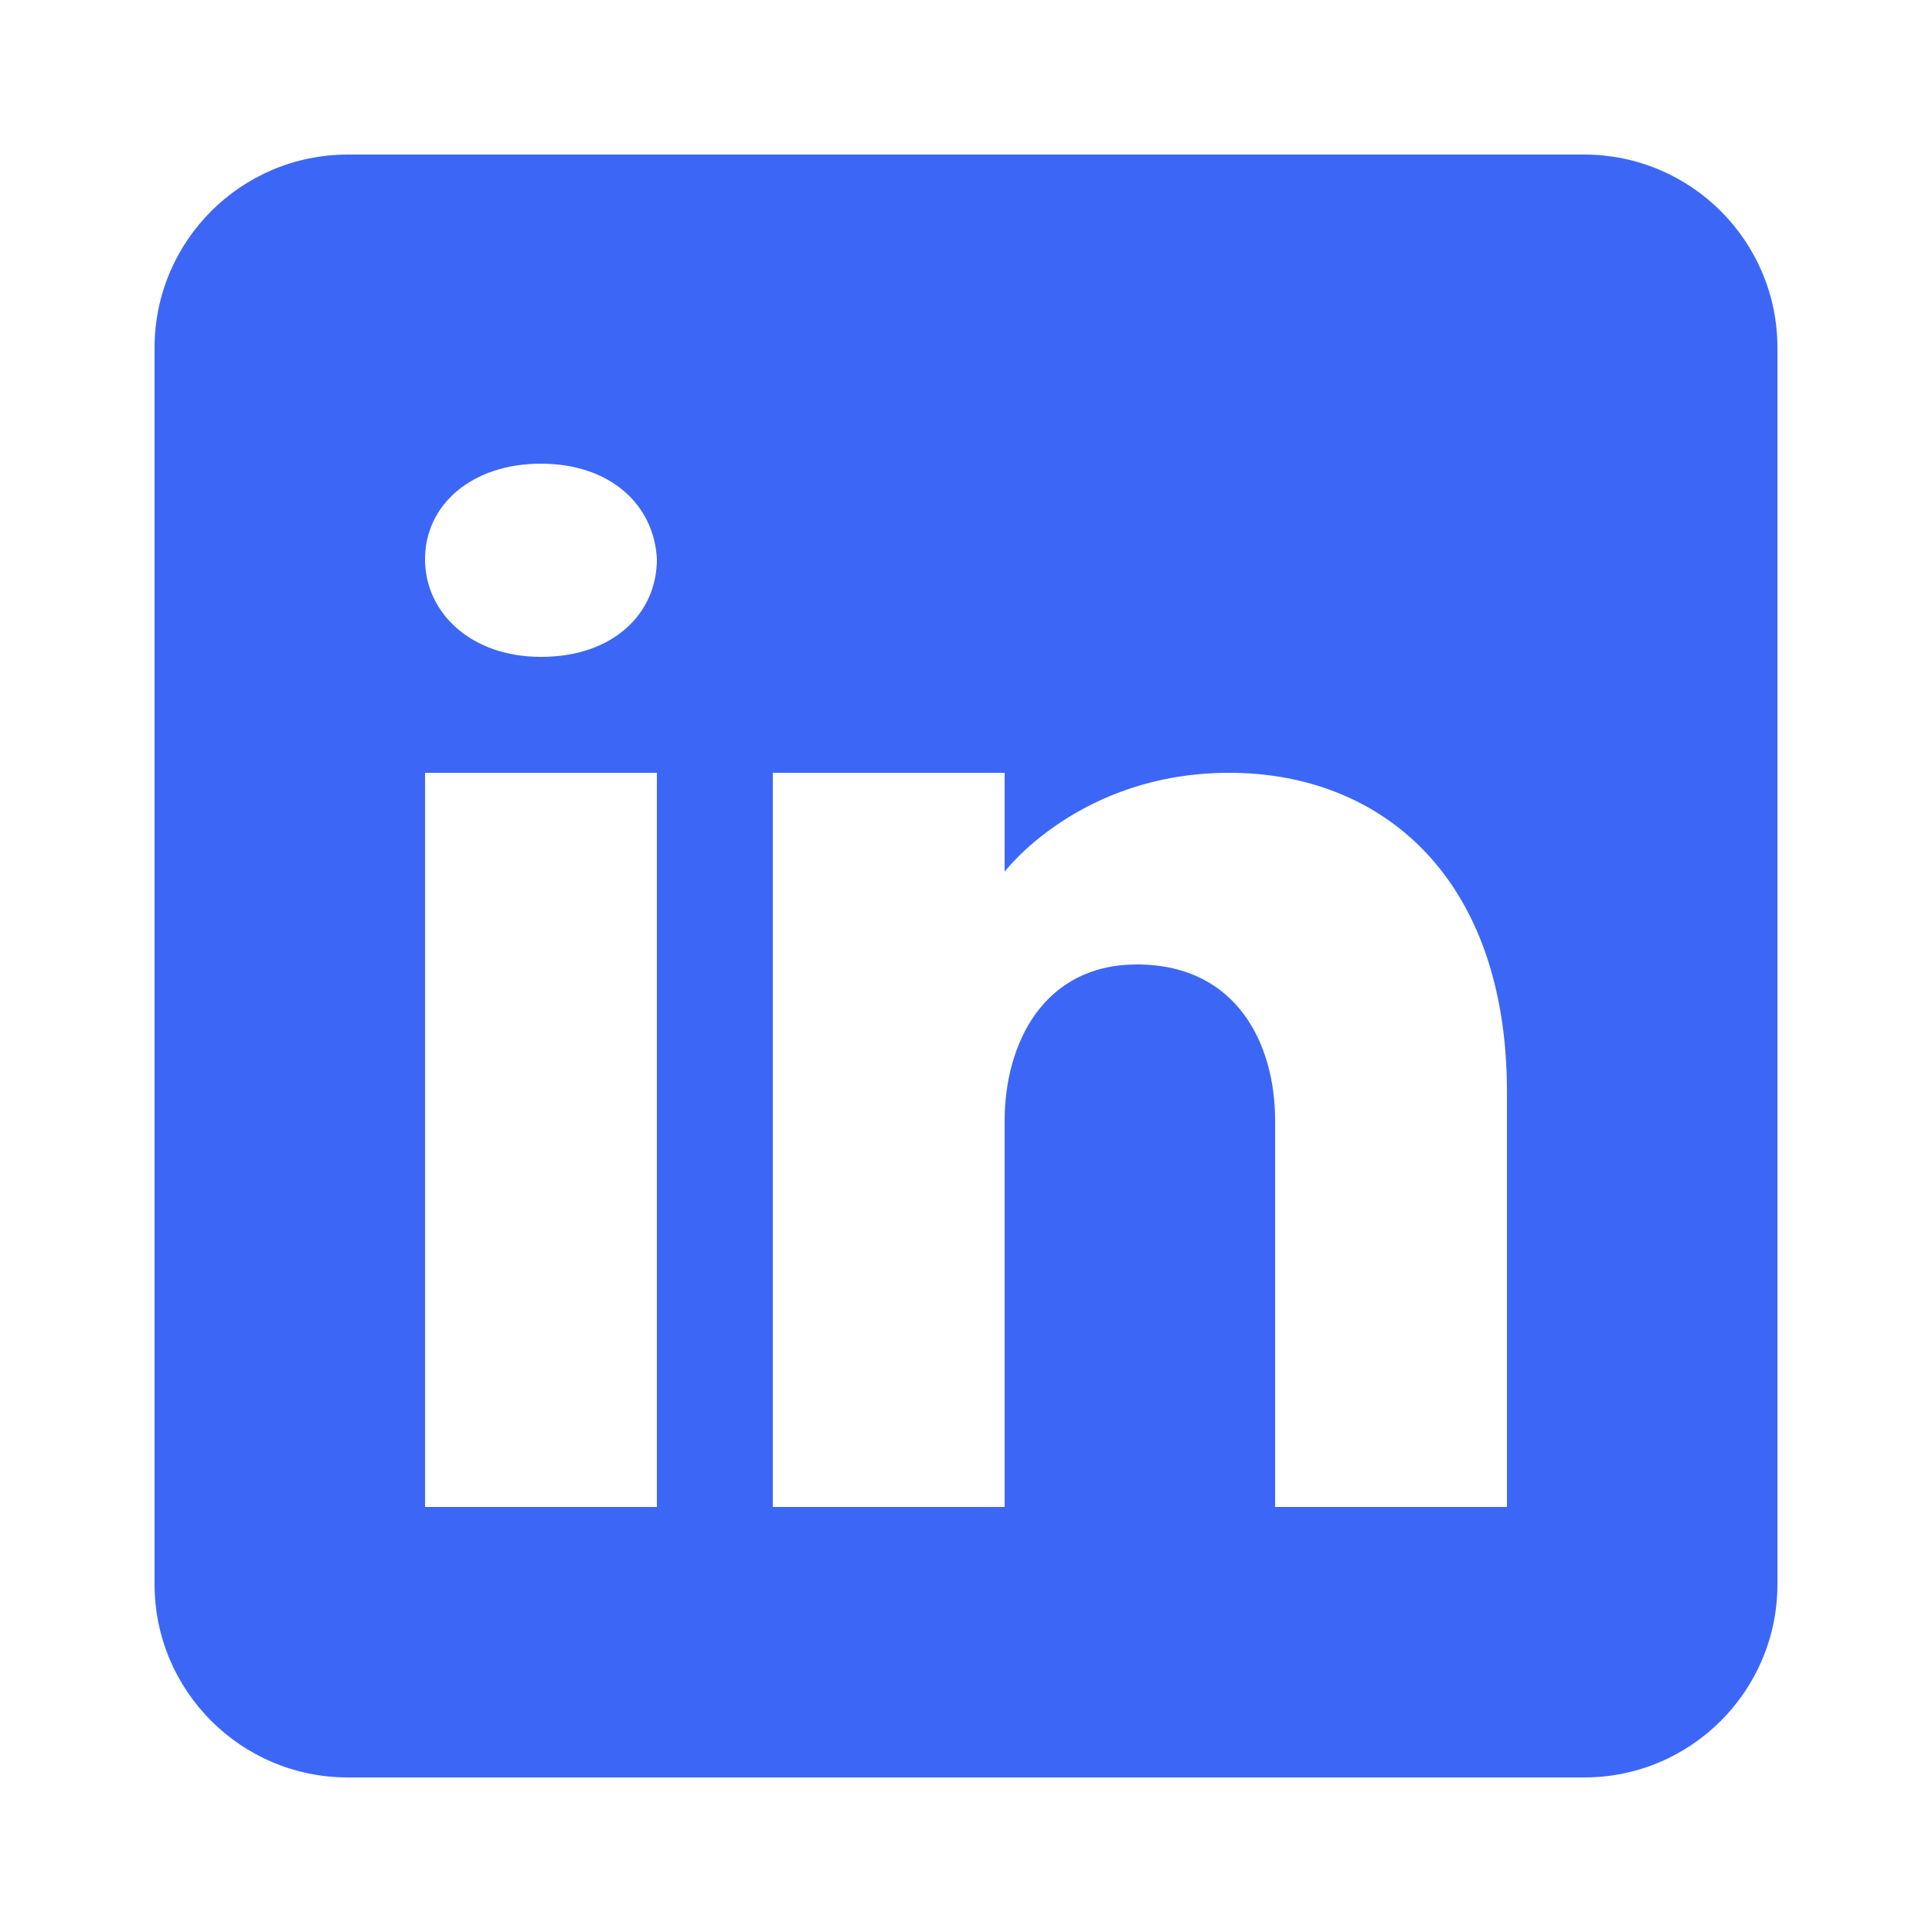
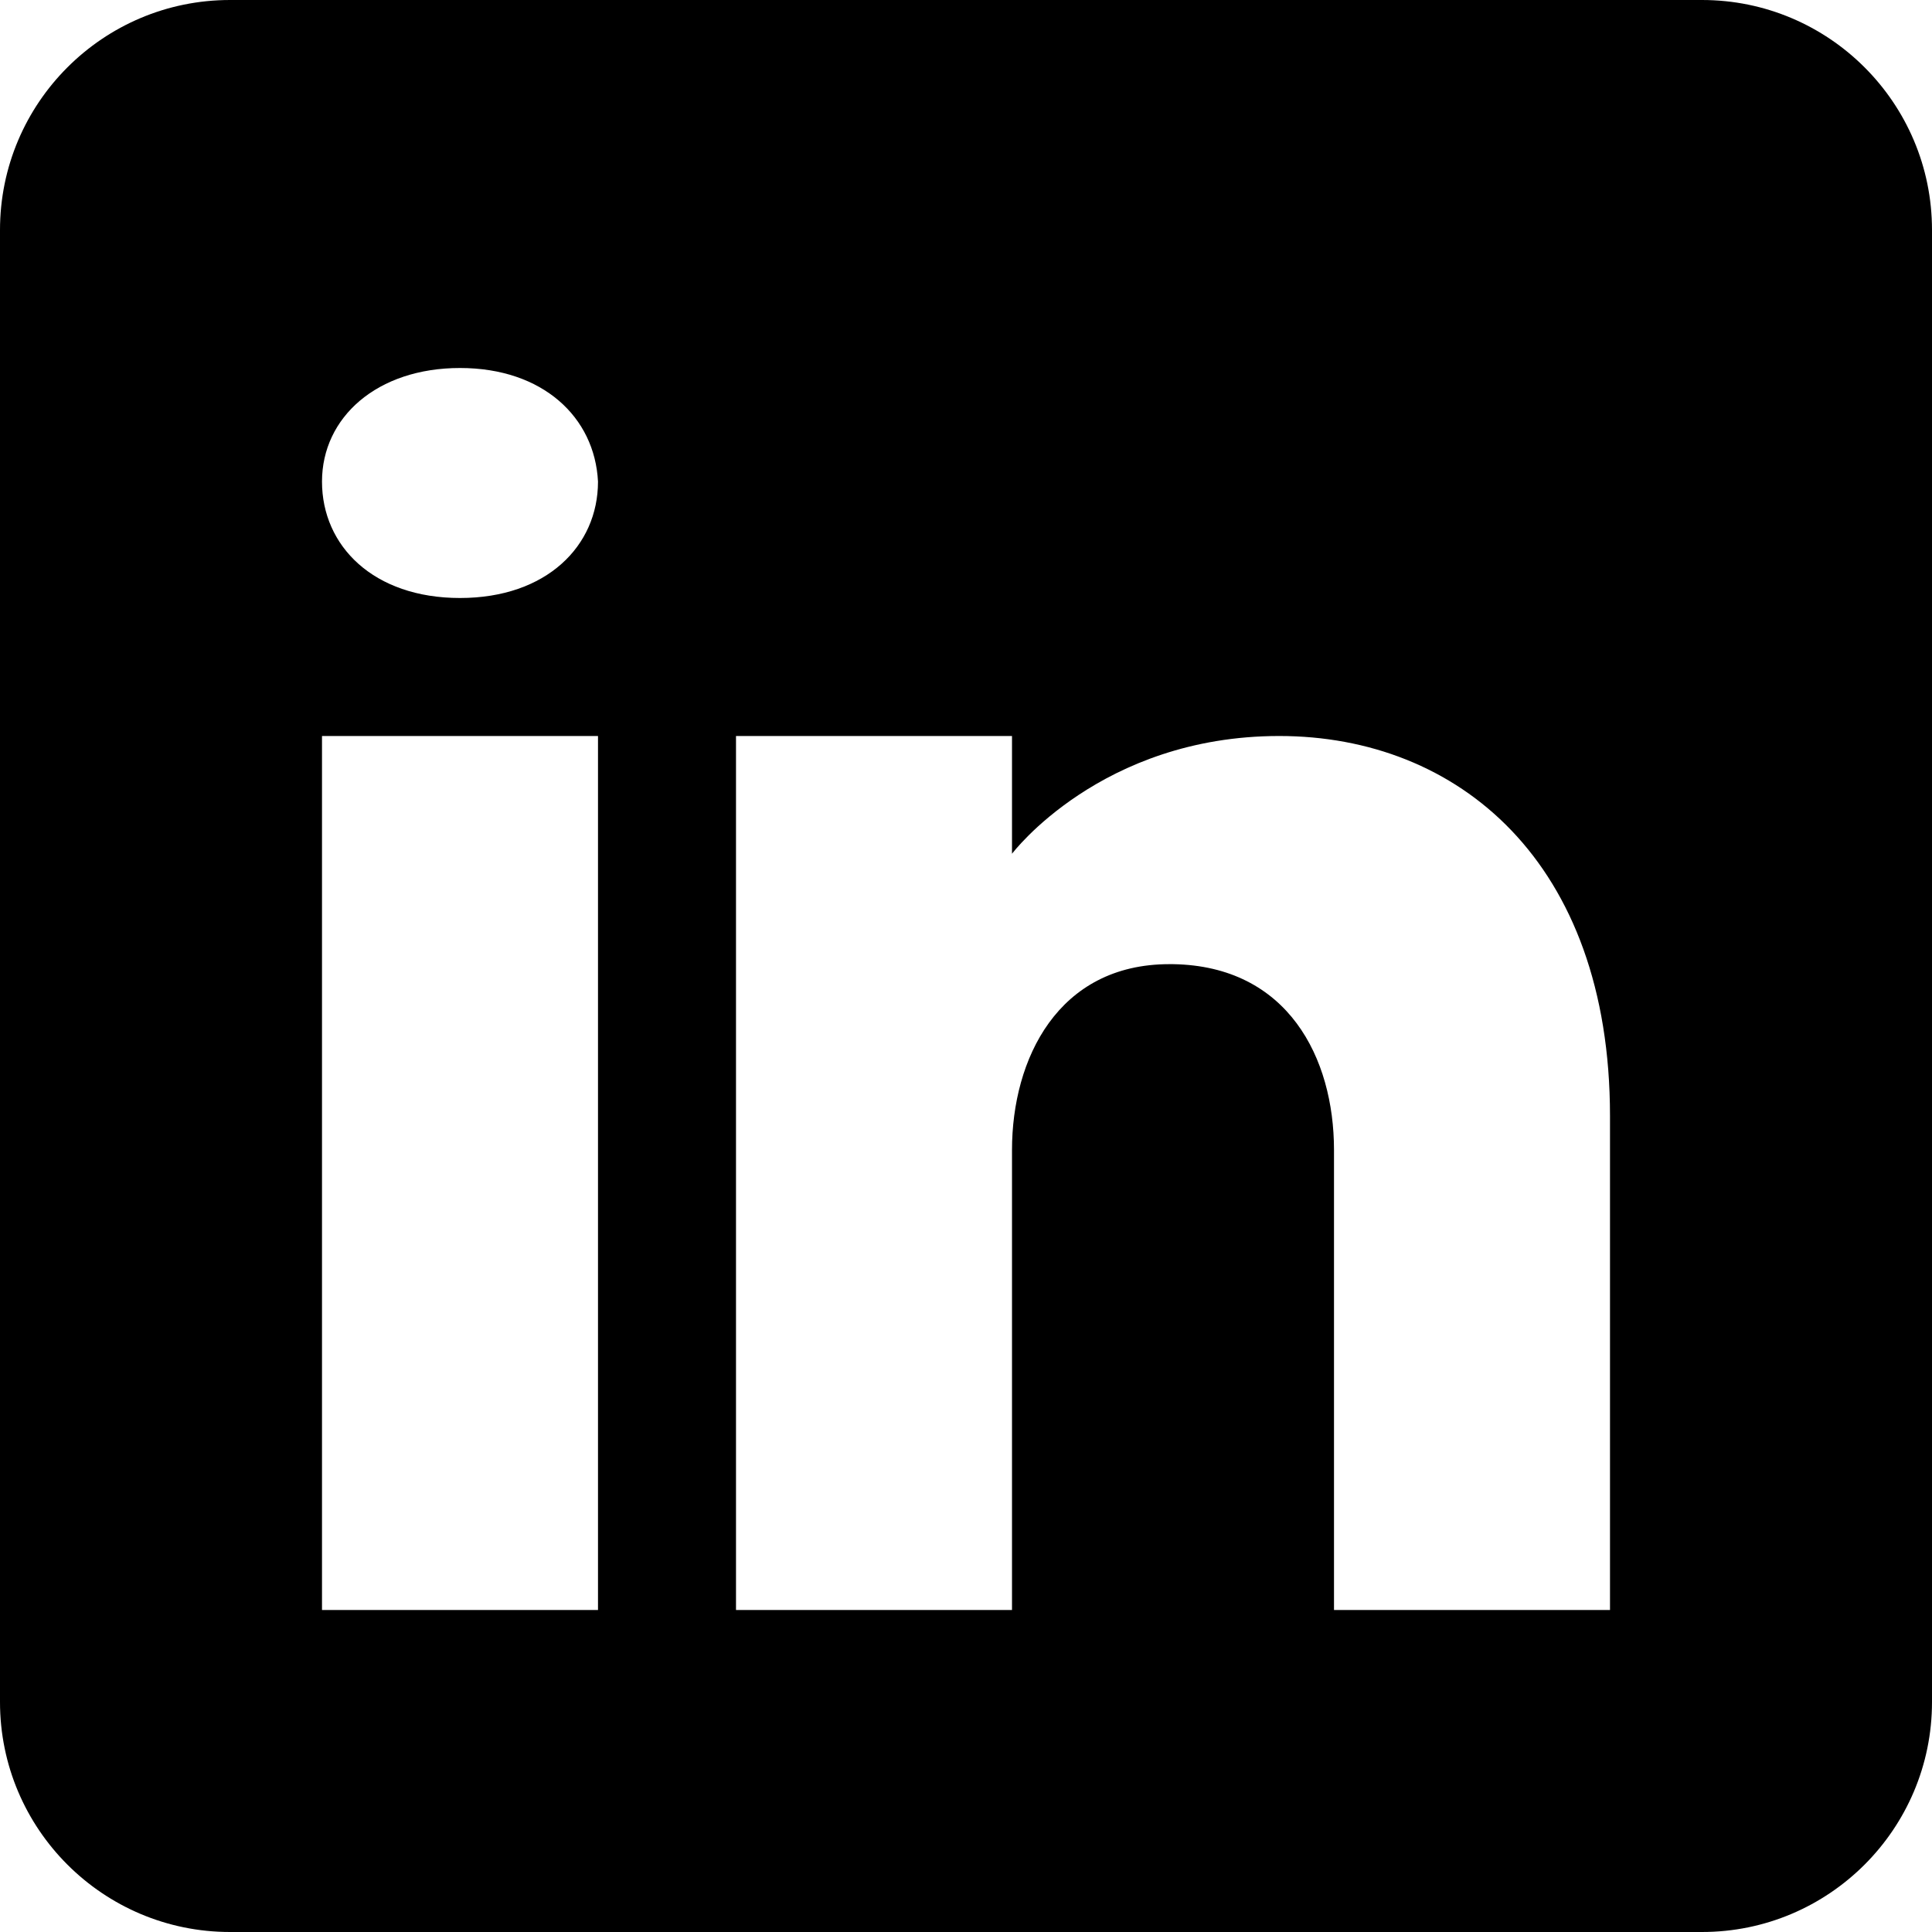
- <svg xmlns="http://www.w3.org/2000/svg" version="1.1" id="Layer_1" x="0px" y="0px" viewBox="0 0 500 500" style="enable-background:new 0 0 500 500;" xml:space="preserve">
-   <style type="text/css">
- 	.st0{fill:#3C67F6;}
- </style>
-   <path class="st0" d="M410,40H90c-27.6,0-50,22.4-50,50v320c0,27.6,22.4,50,50,50h320c27.6,0,50-22.4,50-50V90  C460,62.4,437.6,40,410,40z M170,200v190h-60V200H170z M110,144.7c0-14,12-24.7,30-24.7s29.3,10.7,30,24.7c0,14-11.2,25.3-30,25.3  C122,170,110,158.7,110,144.7z M390,390h-60c0,0,0-92.6,0-100c0-20-10-40-35-40.4h-0.8c-24.2,0-34.2,20.6-34.2,40.4  c0,9.1,0,100,0,100h-60V200h60v25.6c0,0,19.3-25.6,58.1-25.6c39.7,0,71.9,27.3,71.9,82.6V390z" />
+ <svg viewBox="0 0 420 420">
+   <defs />
+   <g id="c">
+     <path class="d" d="m370,0H50C22.4,0,0,22.4,0,50v320c0,27.6,22.4,50,50,50h320c27.6,0,50-22.4,50-50V50c0-27.6-22.4-50-50-50Zm-240,160v190h-60v-190h60Zm-60-55.3c0-14,12-24.7,30-24.7s29.3,10.7,30,24.7c0,14-11.2,25.3-30,25.3s-30-11.3-30-25.3Zm280,245.3h-60v-100c0-20-10-40-35-40.4h-.8c-24.2,0-34.2,20.6-34.2,40.4v100h-60v-190h60v25.6s19.3-25.6,58.1-25.6,71.9,27.3,71.9,82.6v107.4Z" />
+   </g>
</svg>
